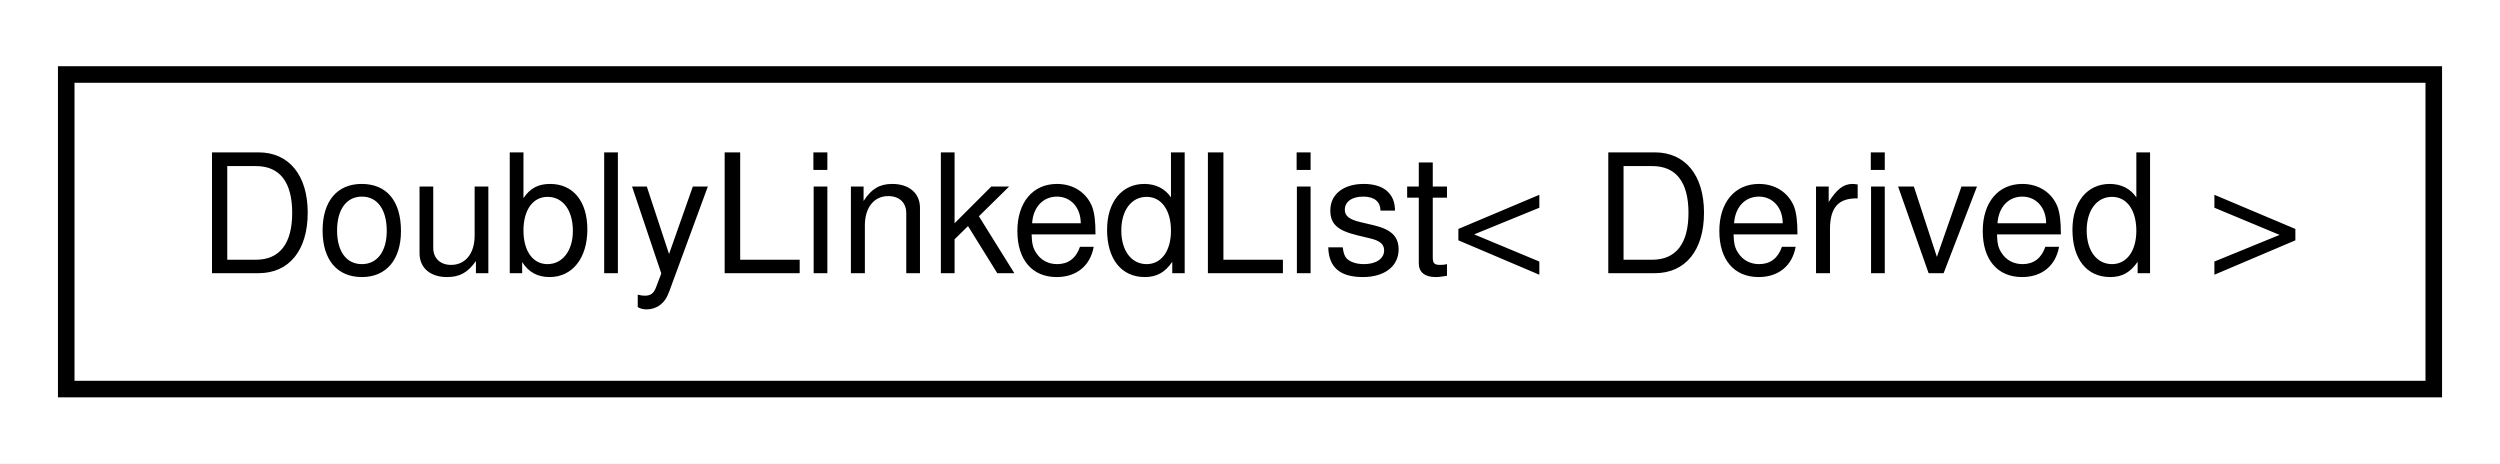
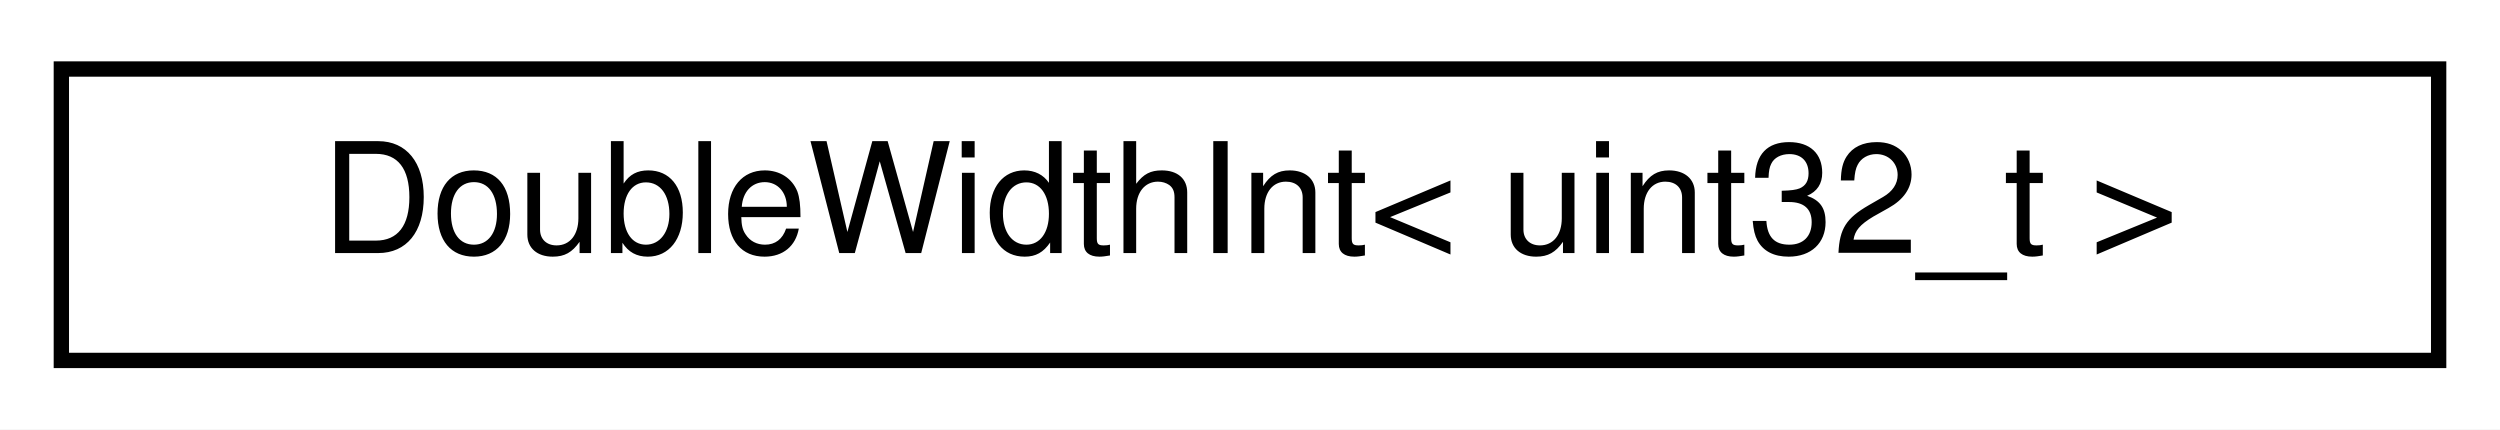
- <svg xmlns="http://www.w3.org/2000/svg" xmlns:xlink="http://www.w3.org/1999/xlink" width="151pt" height="28pt" viewBox="0.00 0.00 151.00 28.00">
+ <svg xmlns="http://www.w3.org/2000/svg" xmlns:xlink="http://www.w3.org/1999/xlink" width="163pt" height="28pt" viewBox="0.00 0.00 163.00 28.00">
  <g id="graph0" class="graph" transform="scale(1 1) rotate(0) translate(4 24)">
-     <polygon fill="#ffffff" stroke="transparent" points="-4,4 -4,-24 147,-24 147,4 -4,4" />
+     <polygon fill="white" stroke="transparent" points="-4,4 -4,-24 159,-24 159,4 -4,4" />
    <g id="node1" class="node">
      <g id="a_node1">
-         <a xlink:href="dd/d16/classDoublyLinkedList.html" target="_top" xlink:title=" ">
-           <polygon fill="#ffffff" stroke="#000000" points="0,-.5 0,-19.5 143,-19.5 143,-.5 0,-.5" />
-           <text text-anchor="middle" x="71.5" y="-7.5" font-family="Helvetica,sans-Serif" font-size="10.00" fill="#000000">DoublyLinkedList&lt; Derived &gt;</text>
+         <a xlink:href="d5/da3/structDoubleWidthInt_3_01uint32__t_01_4.html" target="_top" xlink:title=" ">
+           <polygon fill="white" stroke="black" points="0,-0.5 0,-19.5 155,-19.5 155,-0.5 0,-0.5" />
+           <text text-anchor="middle" x="77.5" y="-7.5" font-family="Helvetica,sans-Serif" font-size="10.00">DoubleWidthInt&lt; uint32_t &gt;</text>
        </a>
      </g>
    </g>
  </g>
</svg>
